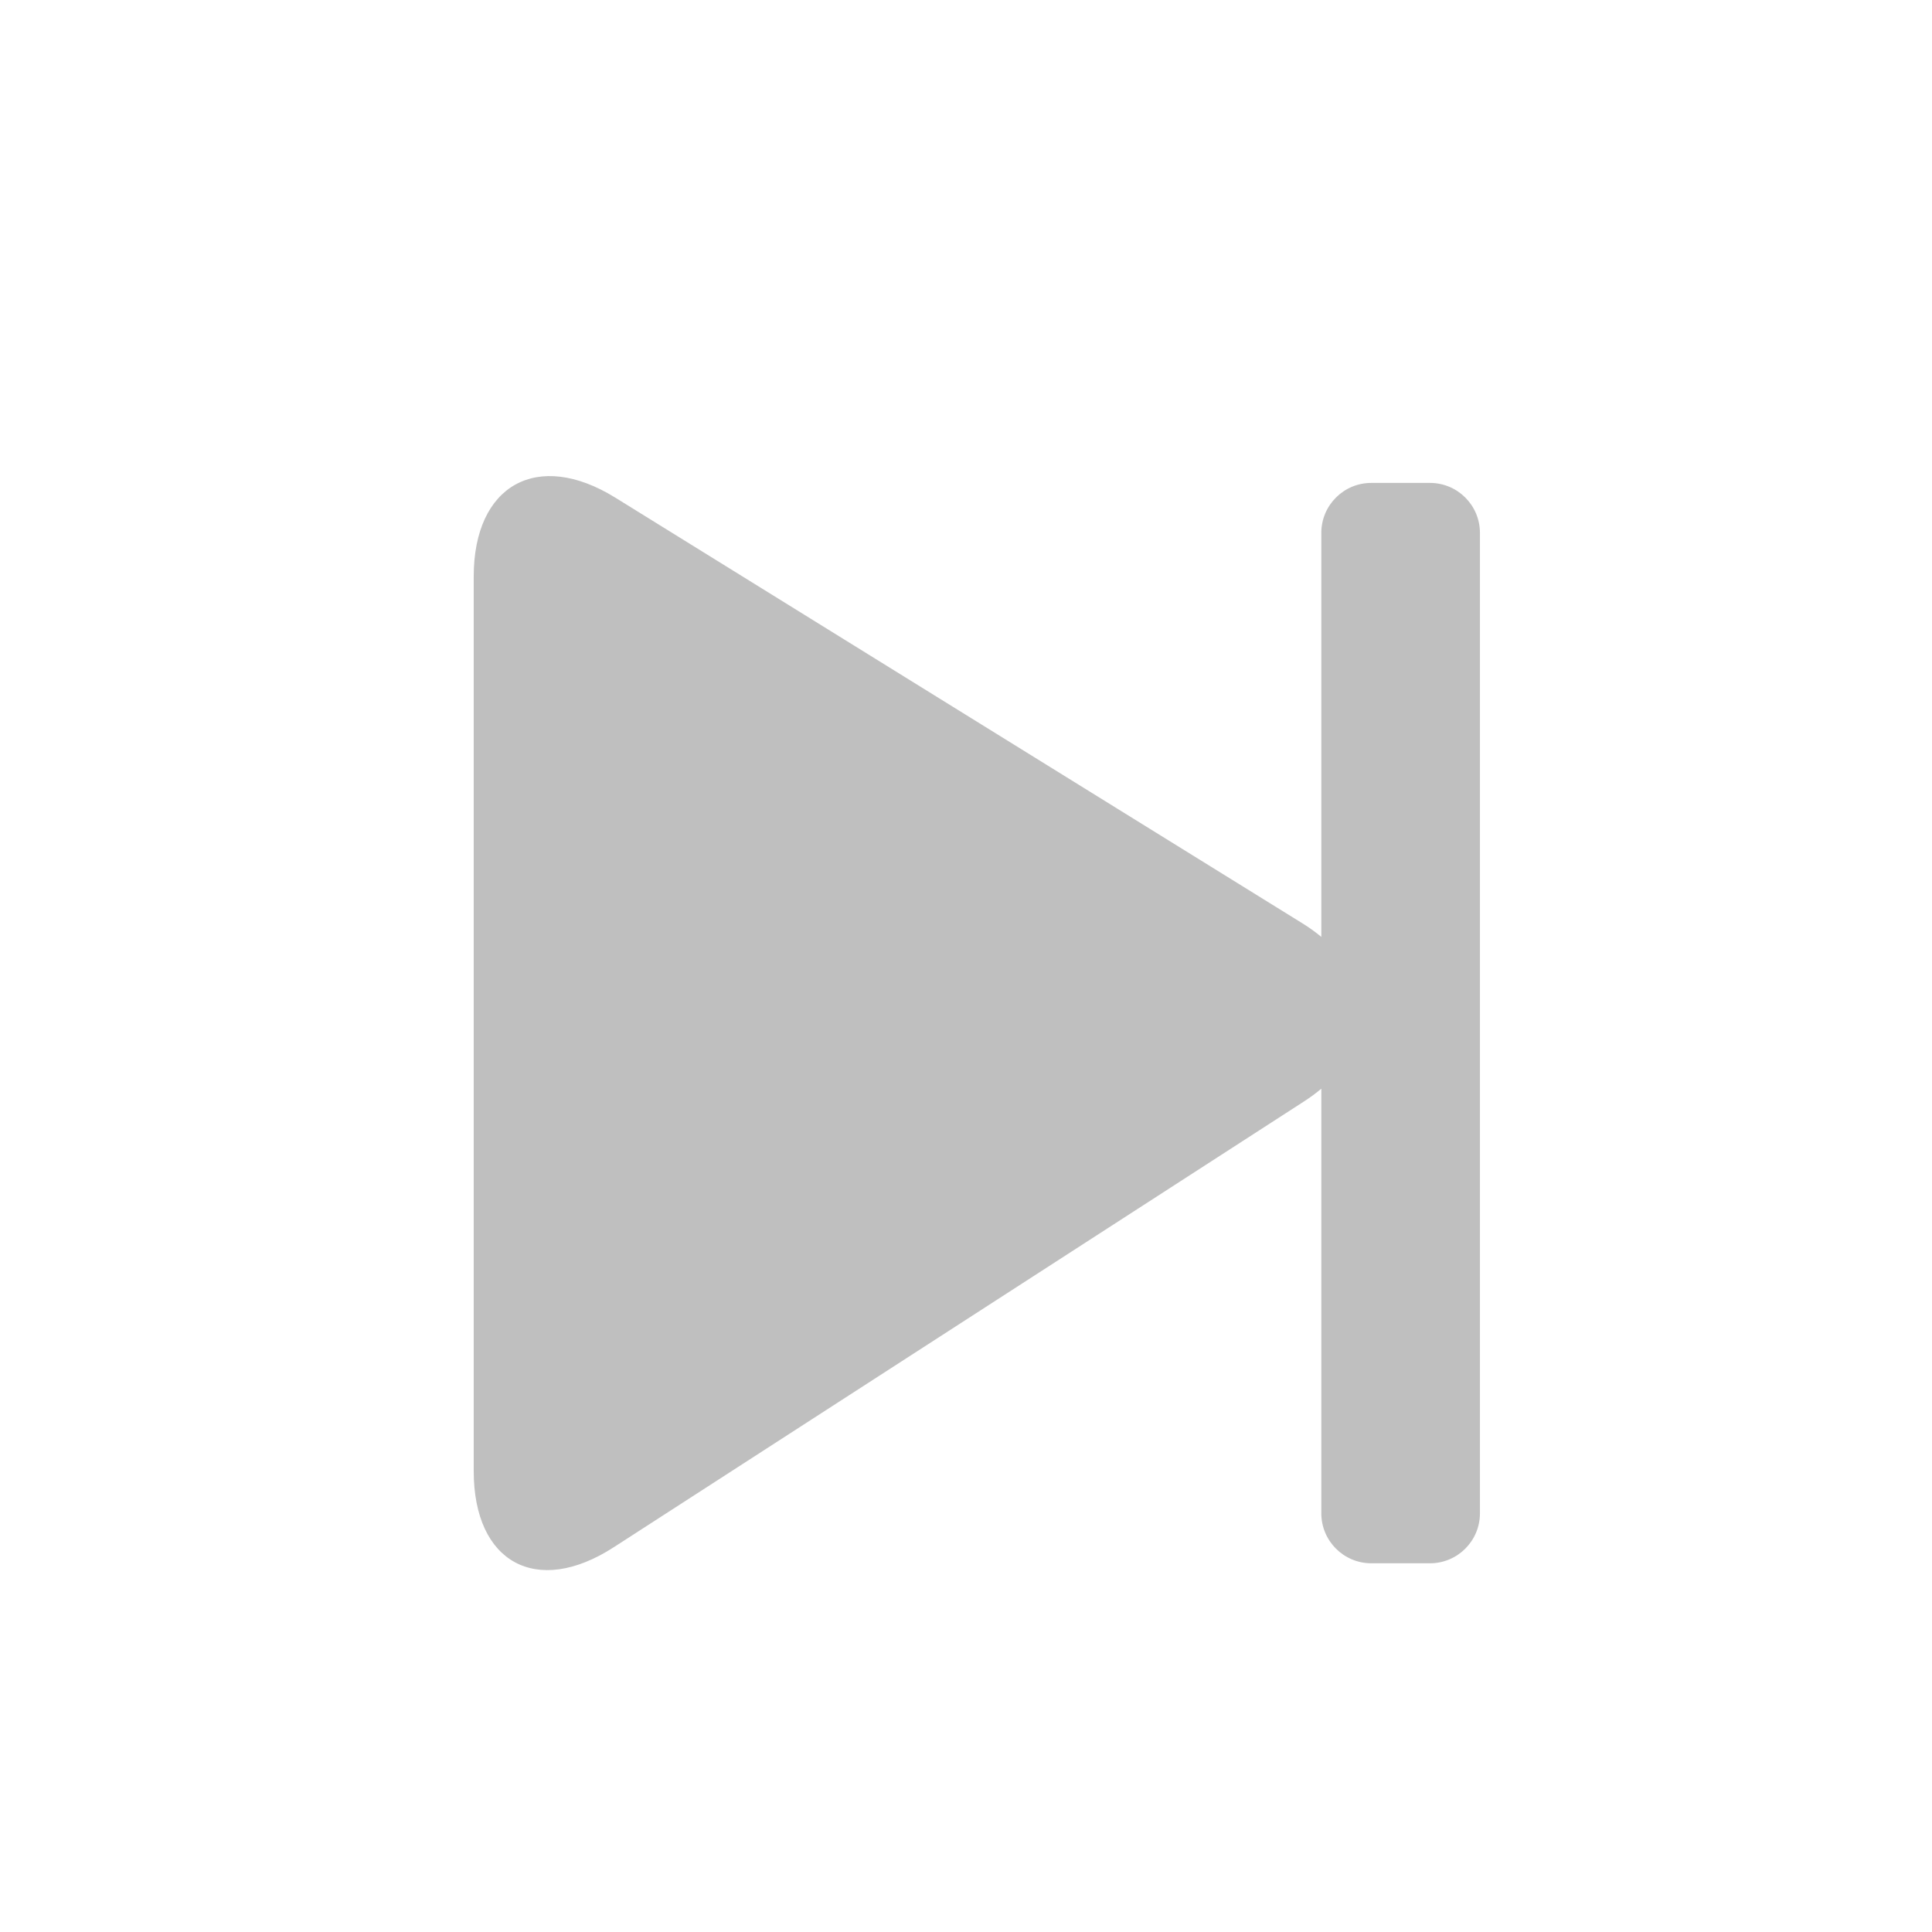
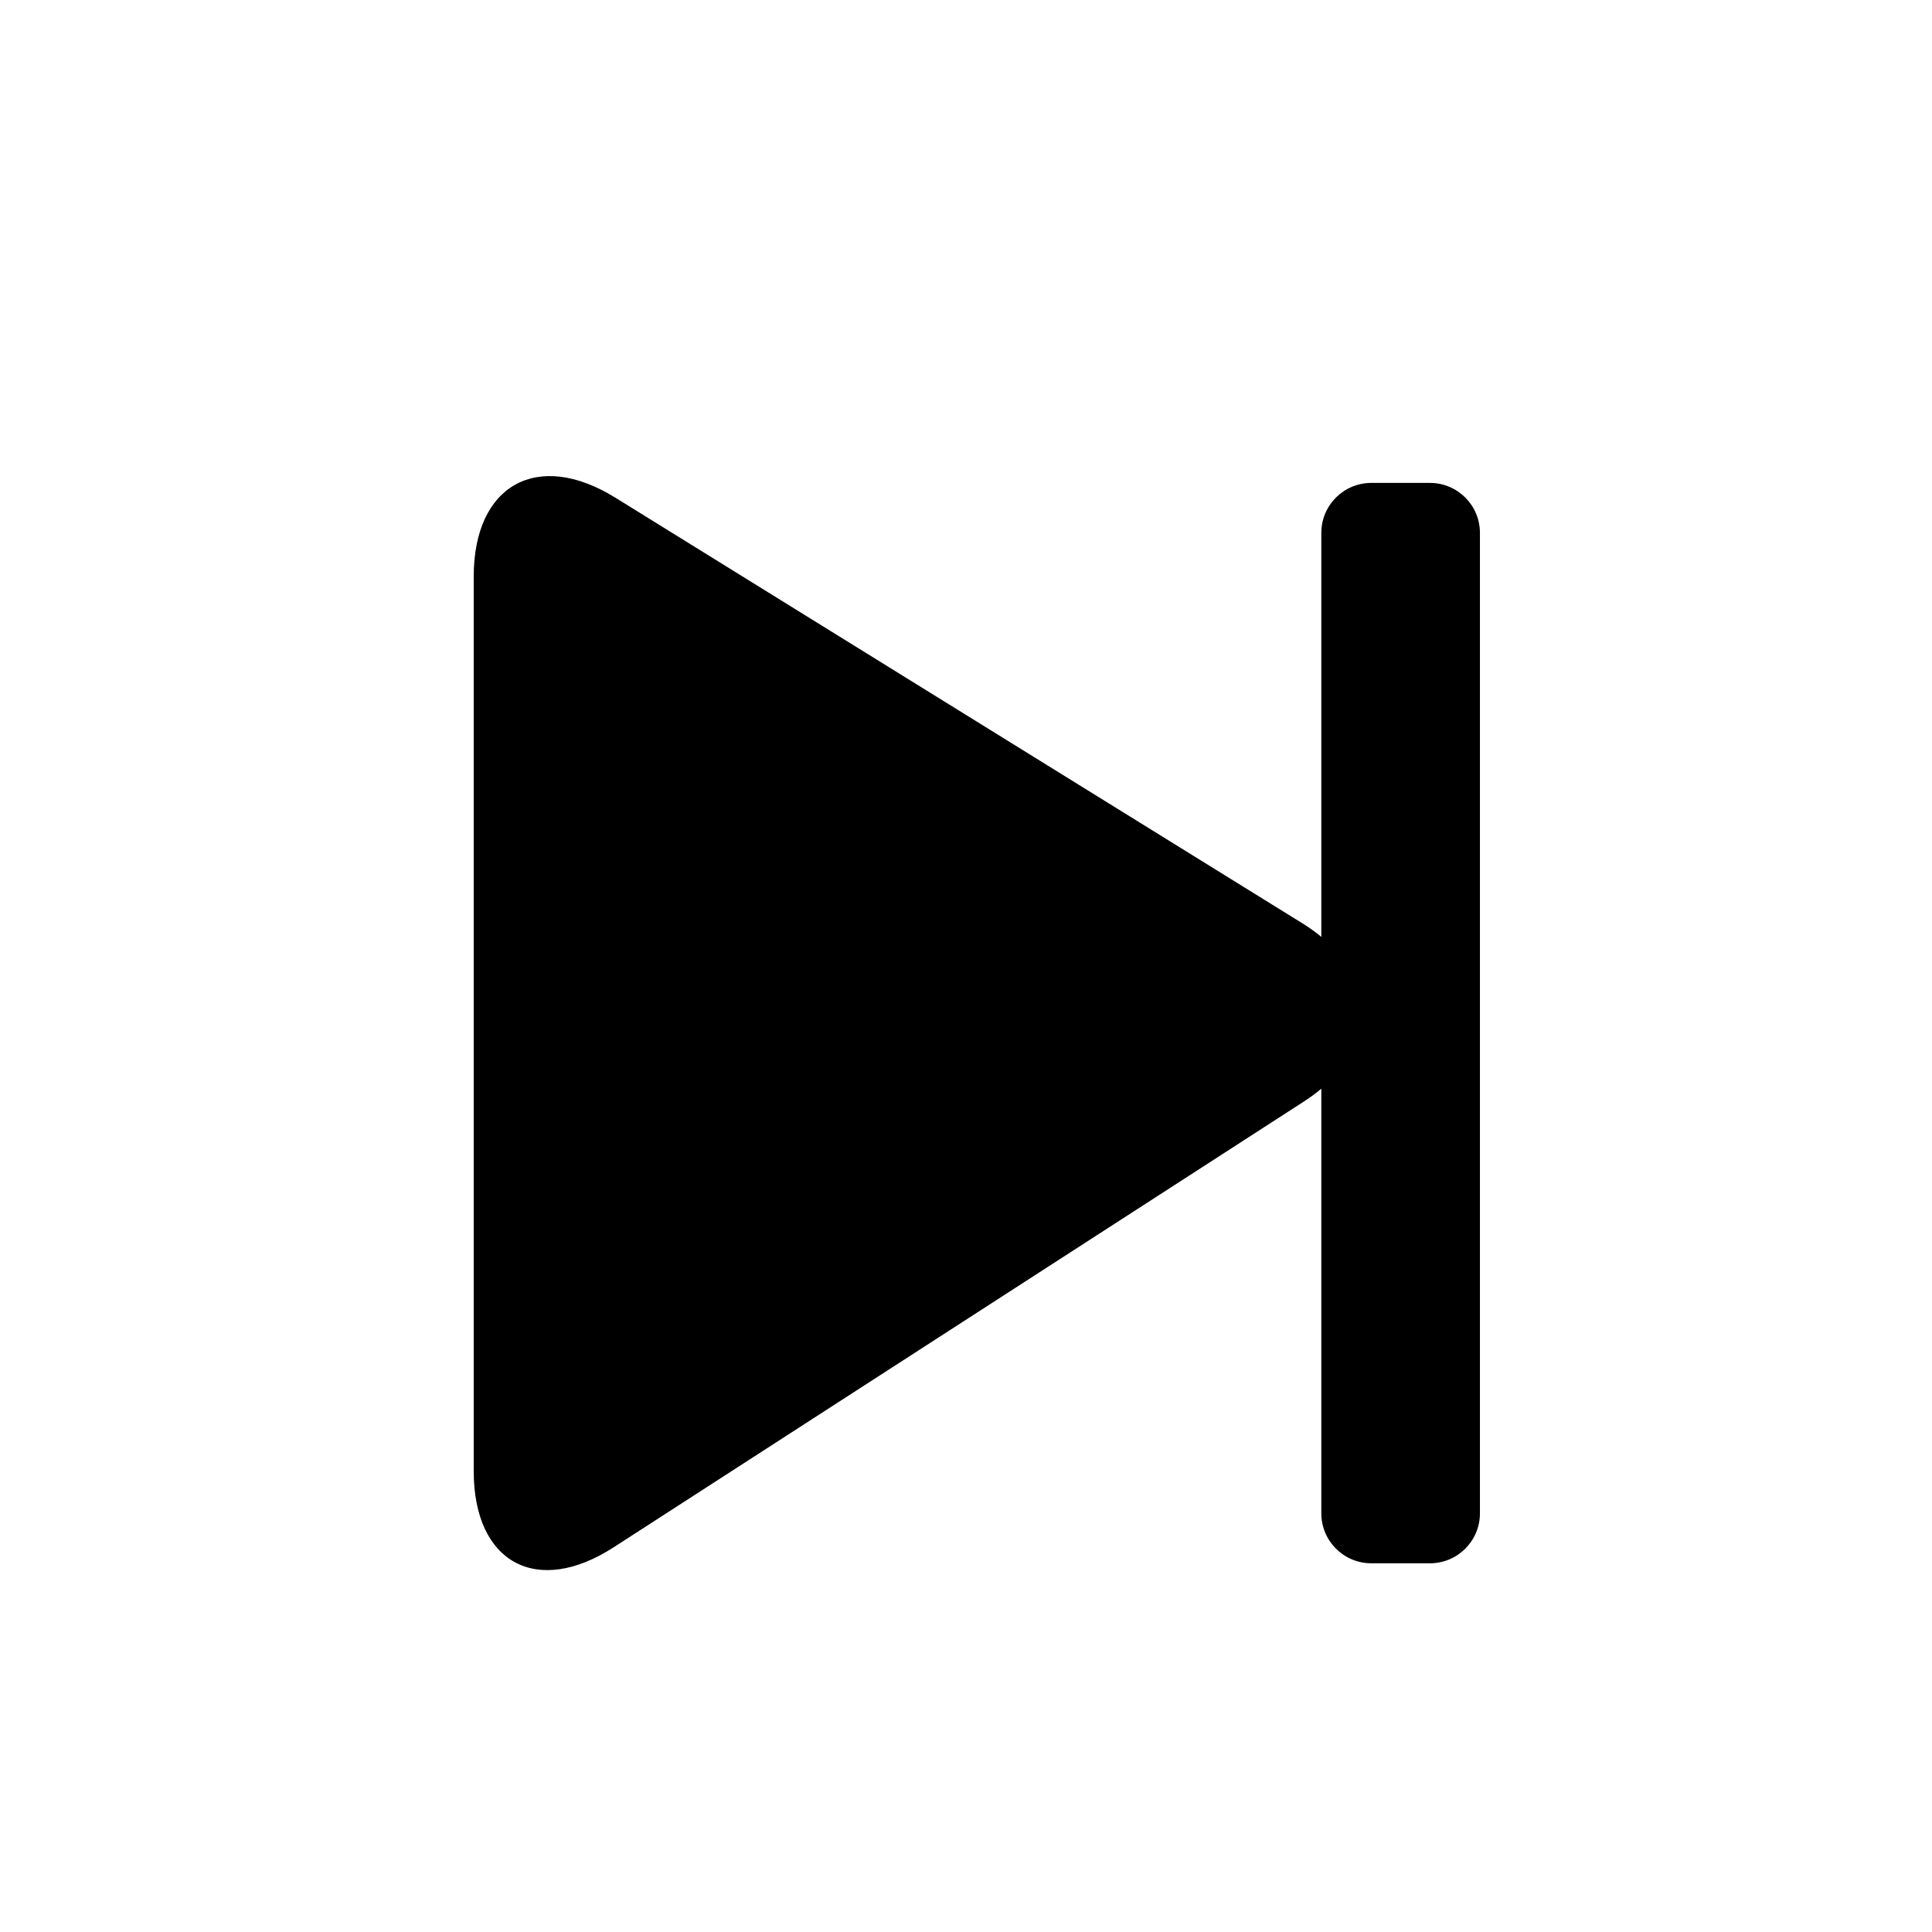
<svg xmlns="http://www.w3.org/2000/svg" class="icon" width="128px" height="128.00px" viewBox="0 0 1024 1024" version="1.1">
-   <path fill="#bfbfbf" d="M757.912 255.956l-31.098 0c-14.629 0-26.487 11.859-26.487 26.487l0 214.13c-3.023-2.517-6.363-4.926-10.032-7.199L326.133 263.767C284.854 238.195 251.08 257 251.08 305.56l0 474.152c0 48.56 33.376 66.735 74.167 40.392L691.181 583.77c3.324-2.146 6.369-4.402 9.146-6.745l0 225.061c0 14.628 11.858 26.486 26.487 26.486l31.098 0c14.628 0 26.487-11.858 26.487-26.486L784.399 282.442C784.399 267.814 772.54 255.956 757.912 255.956z" />
+   <path d="M757.912 255.956l-31.098 0c-14.629 0-26.487 11.859-26.487 26.487l0 214.13c-3.023-2.517-6.363-4.926-10.032-7.199L326.133 263.767C284.854 238.195 251.08 257 251.08 305.56l0 474.152c0 48.56 33.376 66.735 74.167 40.392L691.181 583.77c3.324-2.146 6.369-4.402 9.146-6.745l0 225.061c0 14.628 11.858 26.486 26.487 26.486l31.098 0c14.628 0 26.487-11.858 26.487-26.486L784.399 282.442C784.399 267.814 772.54 255.956 757.912 255.956z" />
</svg>
